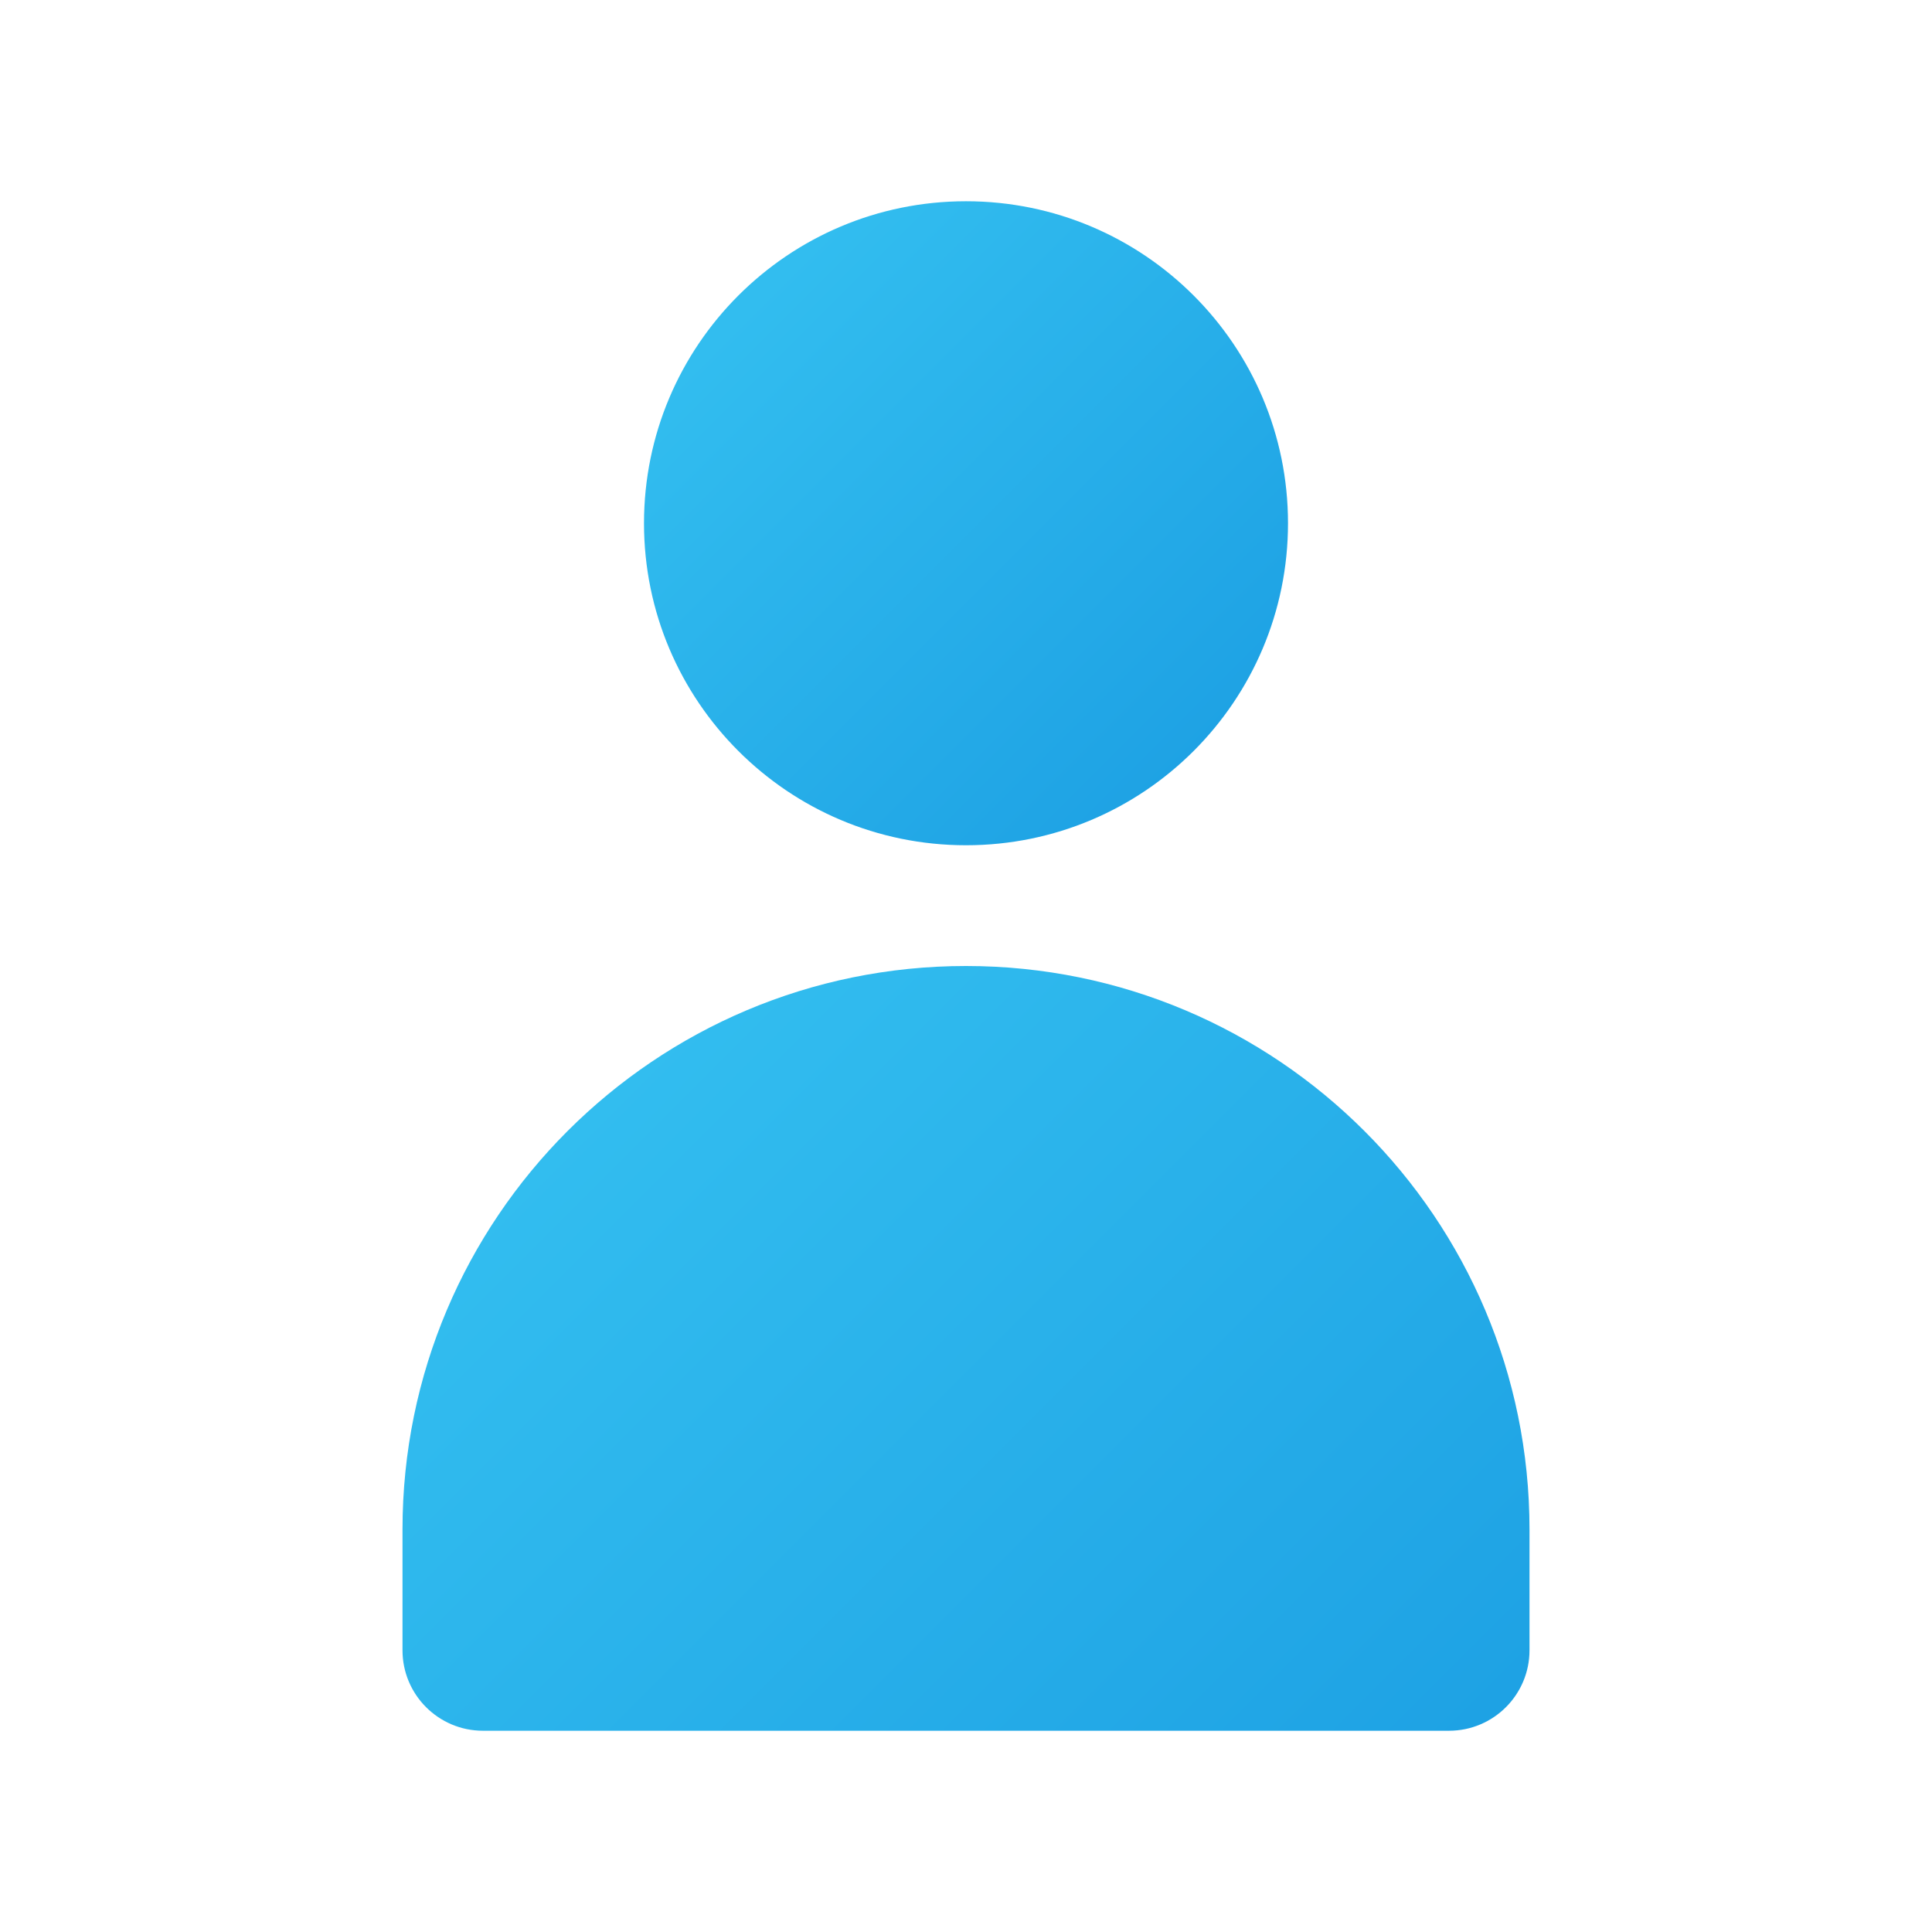
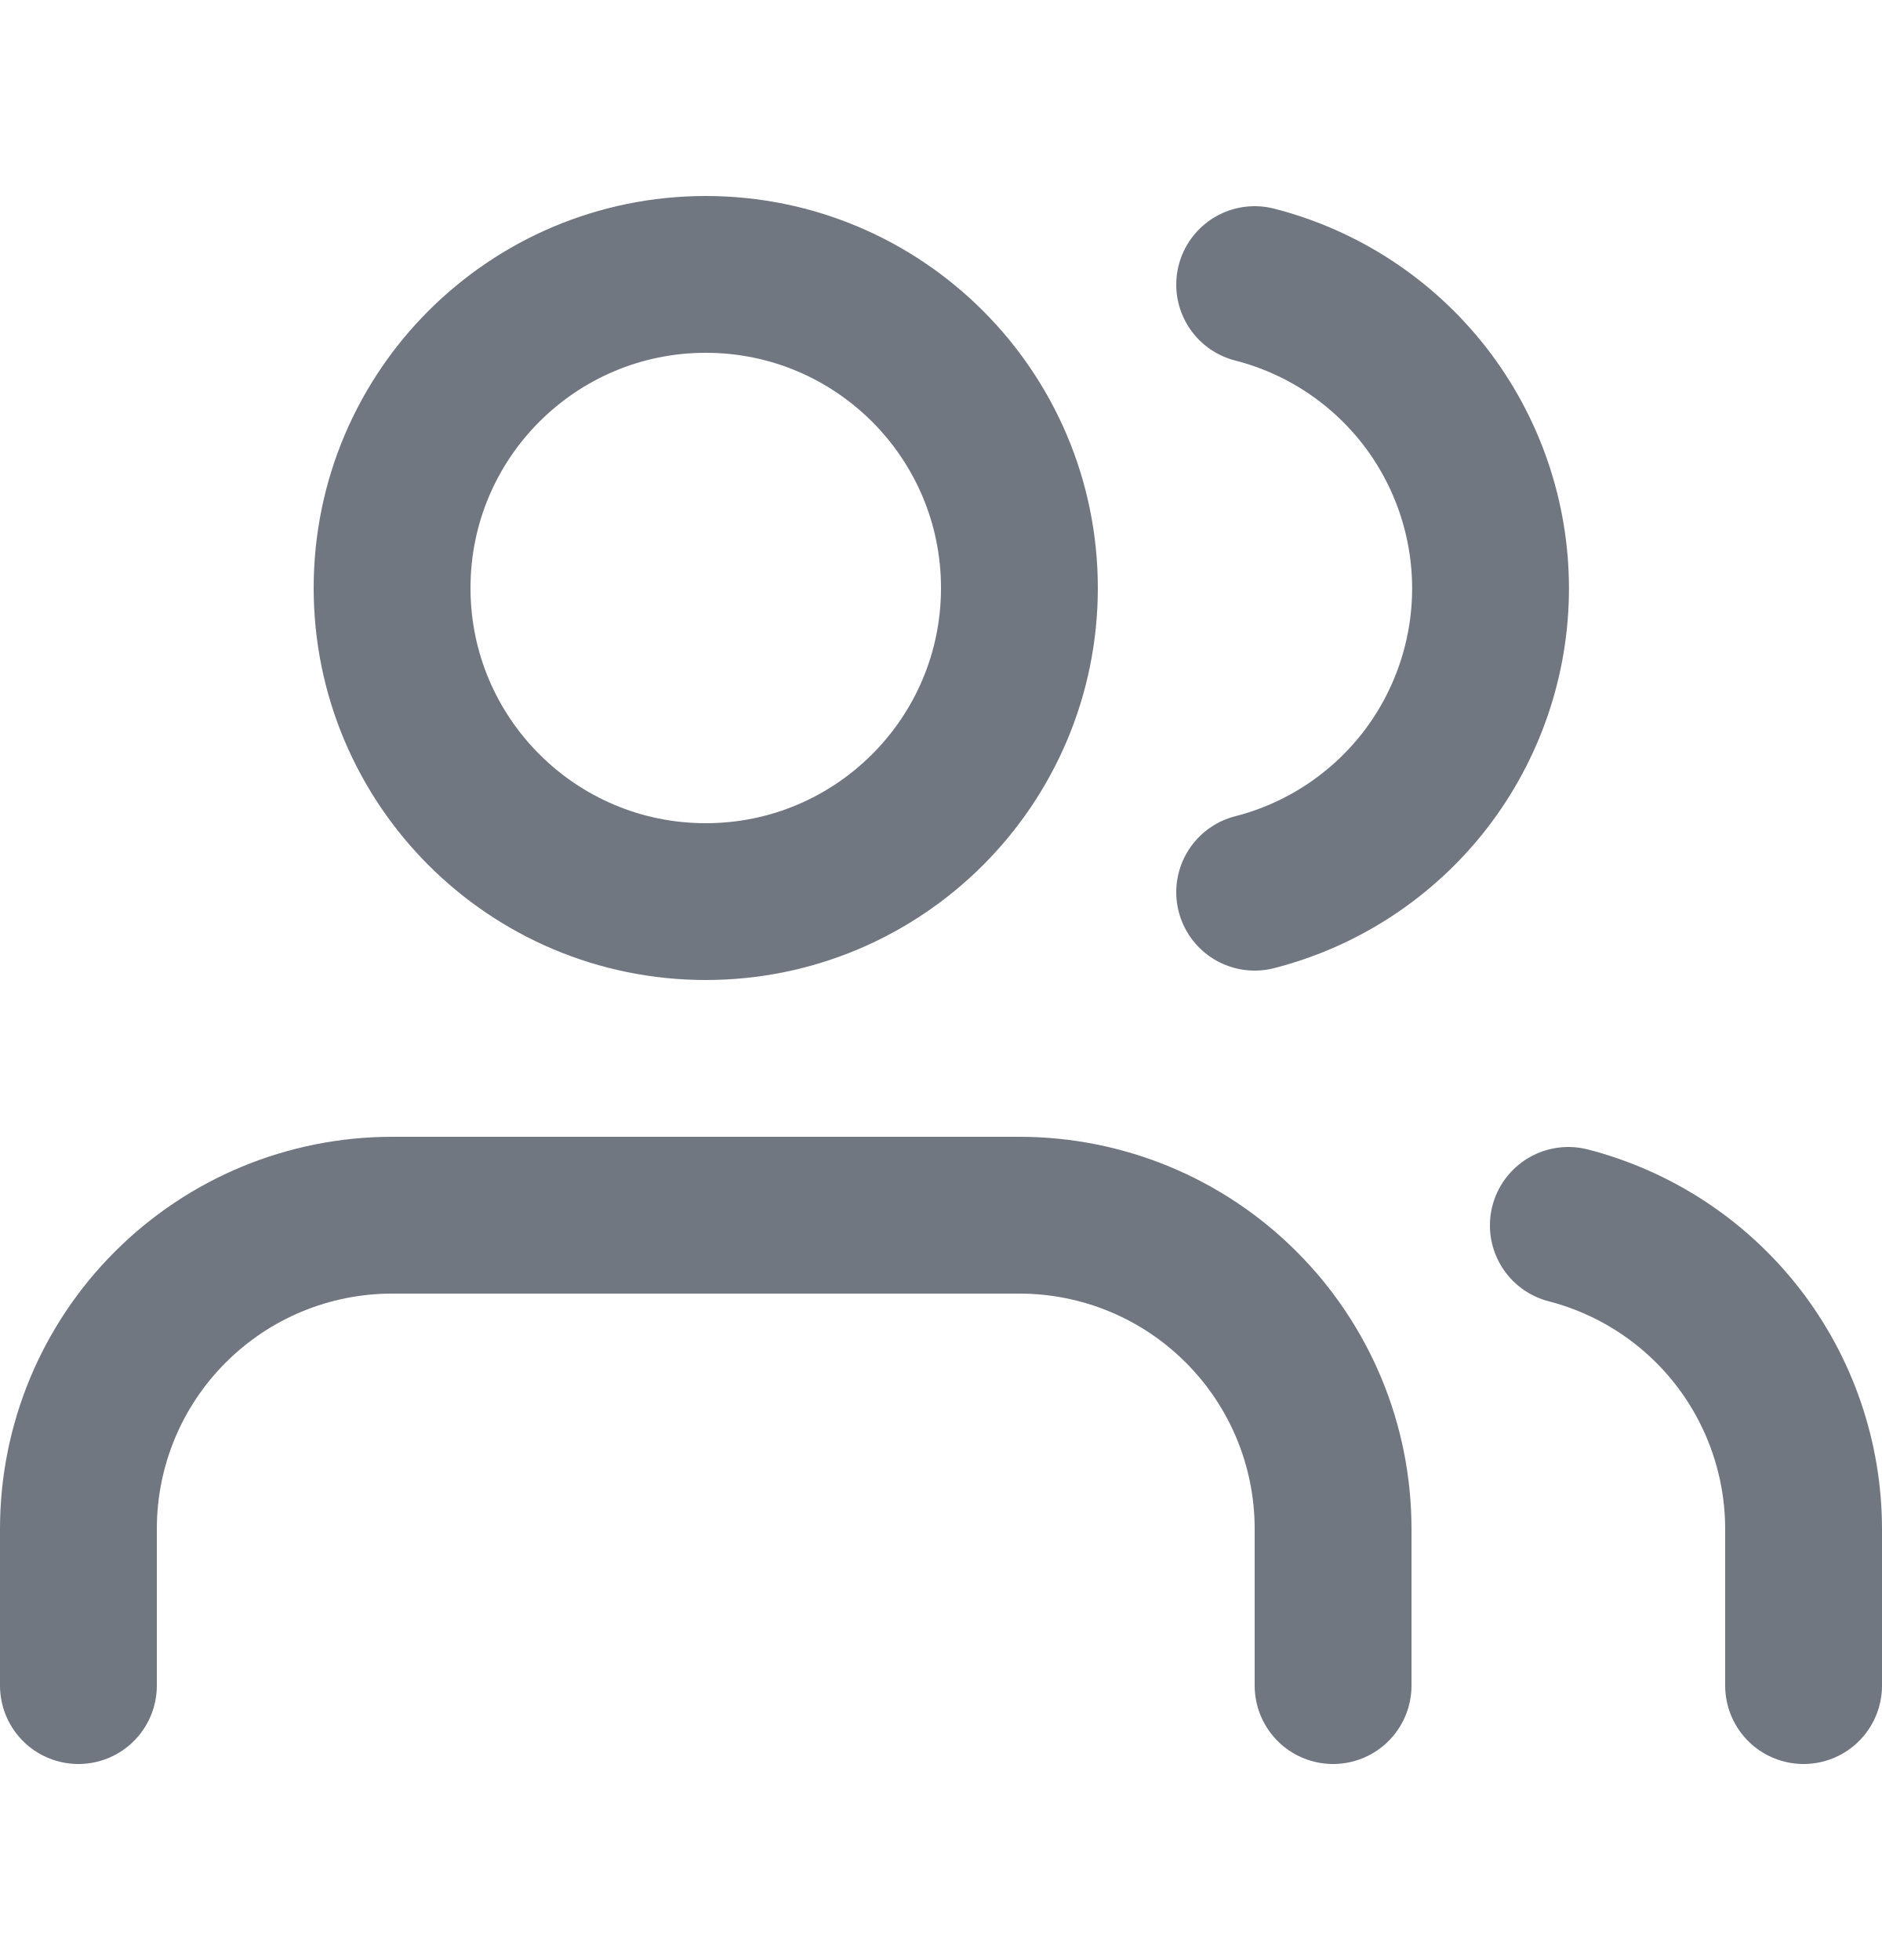
- <svg xmlns="http://www.w3.org/2000/svg" viewBox="0 0 48 48" width="30px" height="30px">
-   <linearGradient id="jlYSOtDdslgAGokS0kAUha" x1="18.573" x2="29.735" y1="7.573" y2="18.735" gradientUnits="userSpaceOnUse">
-     <stop offset="0" stop-color="#32bdef" />
-     <stop offset="1" stop-color="#1ea2e4" />
-   </linearGradient>
-   <circle cx="24" cy="13" r="8" fill="url(#jlYSOtDdslgAGokS0kAUha)" />
-   <linearGradient id="jlYSOtDdslgAGokS0kAUhb" x1="14.593" x2="33.266" y1="27.608" y2="46.281" gradientUnits="userSpaceOnUse">
-     <stop offset="0" stop-color="#32bdef" />
-     <stop offset="1" stop-color="#1ea2e4" />
-   </linearGradient>
-   <path fill="url(#jlYSOtDdslgAGokS0kAUhb)" d="M24,24c-7.732,0-14,6.268-14,14v3c0,1.105,0.895,2,2,2h24c1.105,0,2-0.895,2-2v-3 C38,30.268,31.732,24,24,24z" />
+ <svg xmlns="http://www.w3.org/2000/svg" width="24" height="25" viewBox="0 0 24 25" fill="none">
+   <path d="M17 21.5V19.5C17 18.439 16.579 17.422 15.828 16.672C15.078 15.921 14.061 15.5 13 15.5H5C3.939 15.5 2.922 15.921 2.172 16.672C1.421 17.422 1 18.439 1 19.5V21.5" stroke="#707781" stroke-width="2" stroke-linecap="round" stroke-linejoin="round" />
+   <path d="M9 11.5C11.209 11.5 13 9.709 13 7.5C13 5.291 11.209 3.5 9 3.5C6.791 3.5 5 5.291 5 7.5C5 9.709 6.791 11.5 9 11.5Z" stroke="#707781" stroke-width="2" stroke-linecap="round" stroke-linejoin="round" />
+   <path d="M23 21.5V19.5C22.999 18.614 22.704 17.753 22.161 17.052C21.618 16.352 20.858 15.852 20 15.63" stroke="#707781" stroke-width="2" stroke-linecap="round" stroke-linejoin="round" />
+   <path d="M16 3.63C16.86 3.85 17.623 4.351 18.168 5.052C18.712 5.754 19.008 6.617 19.008 7.505C19.008 8.393 18.712 9.256 18.168 9.958C17.623 10.659 16.86 11.16 16 11.38" stroke="#707781" stroke-width="2" stroke-linecap="round" stroke-linejoin="round" />
</svg>
